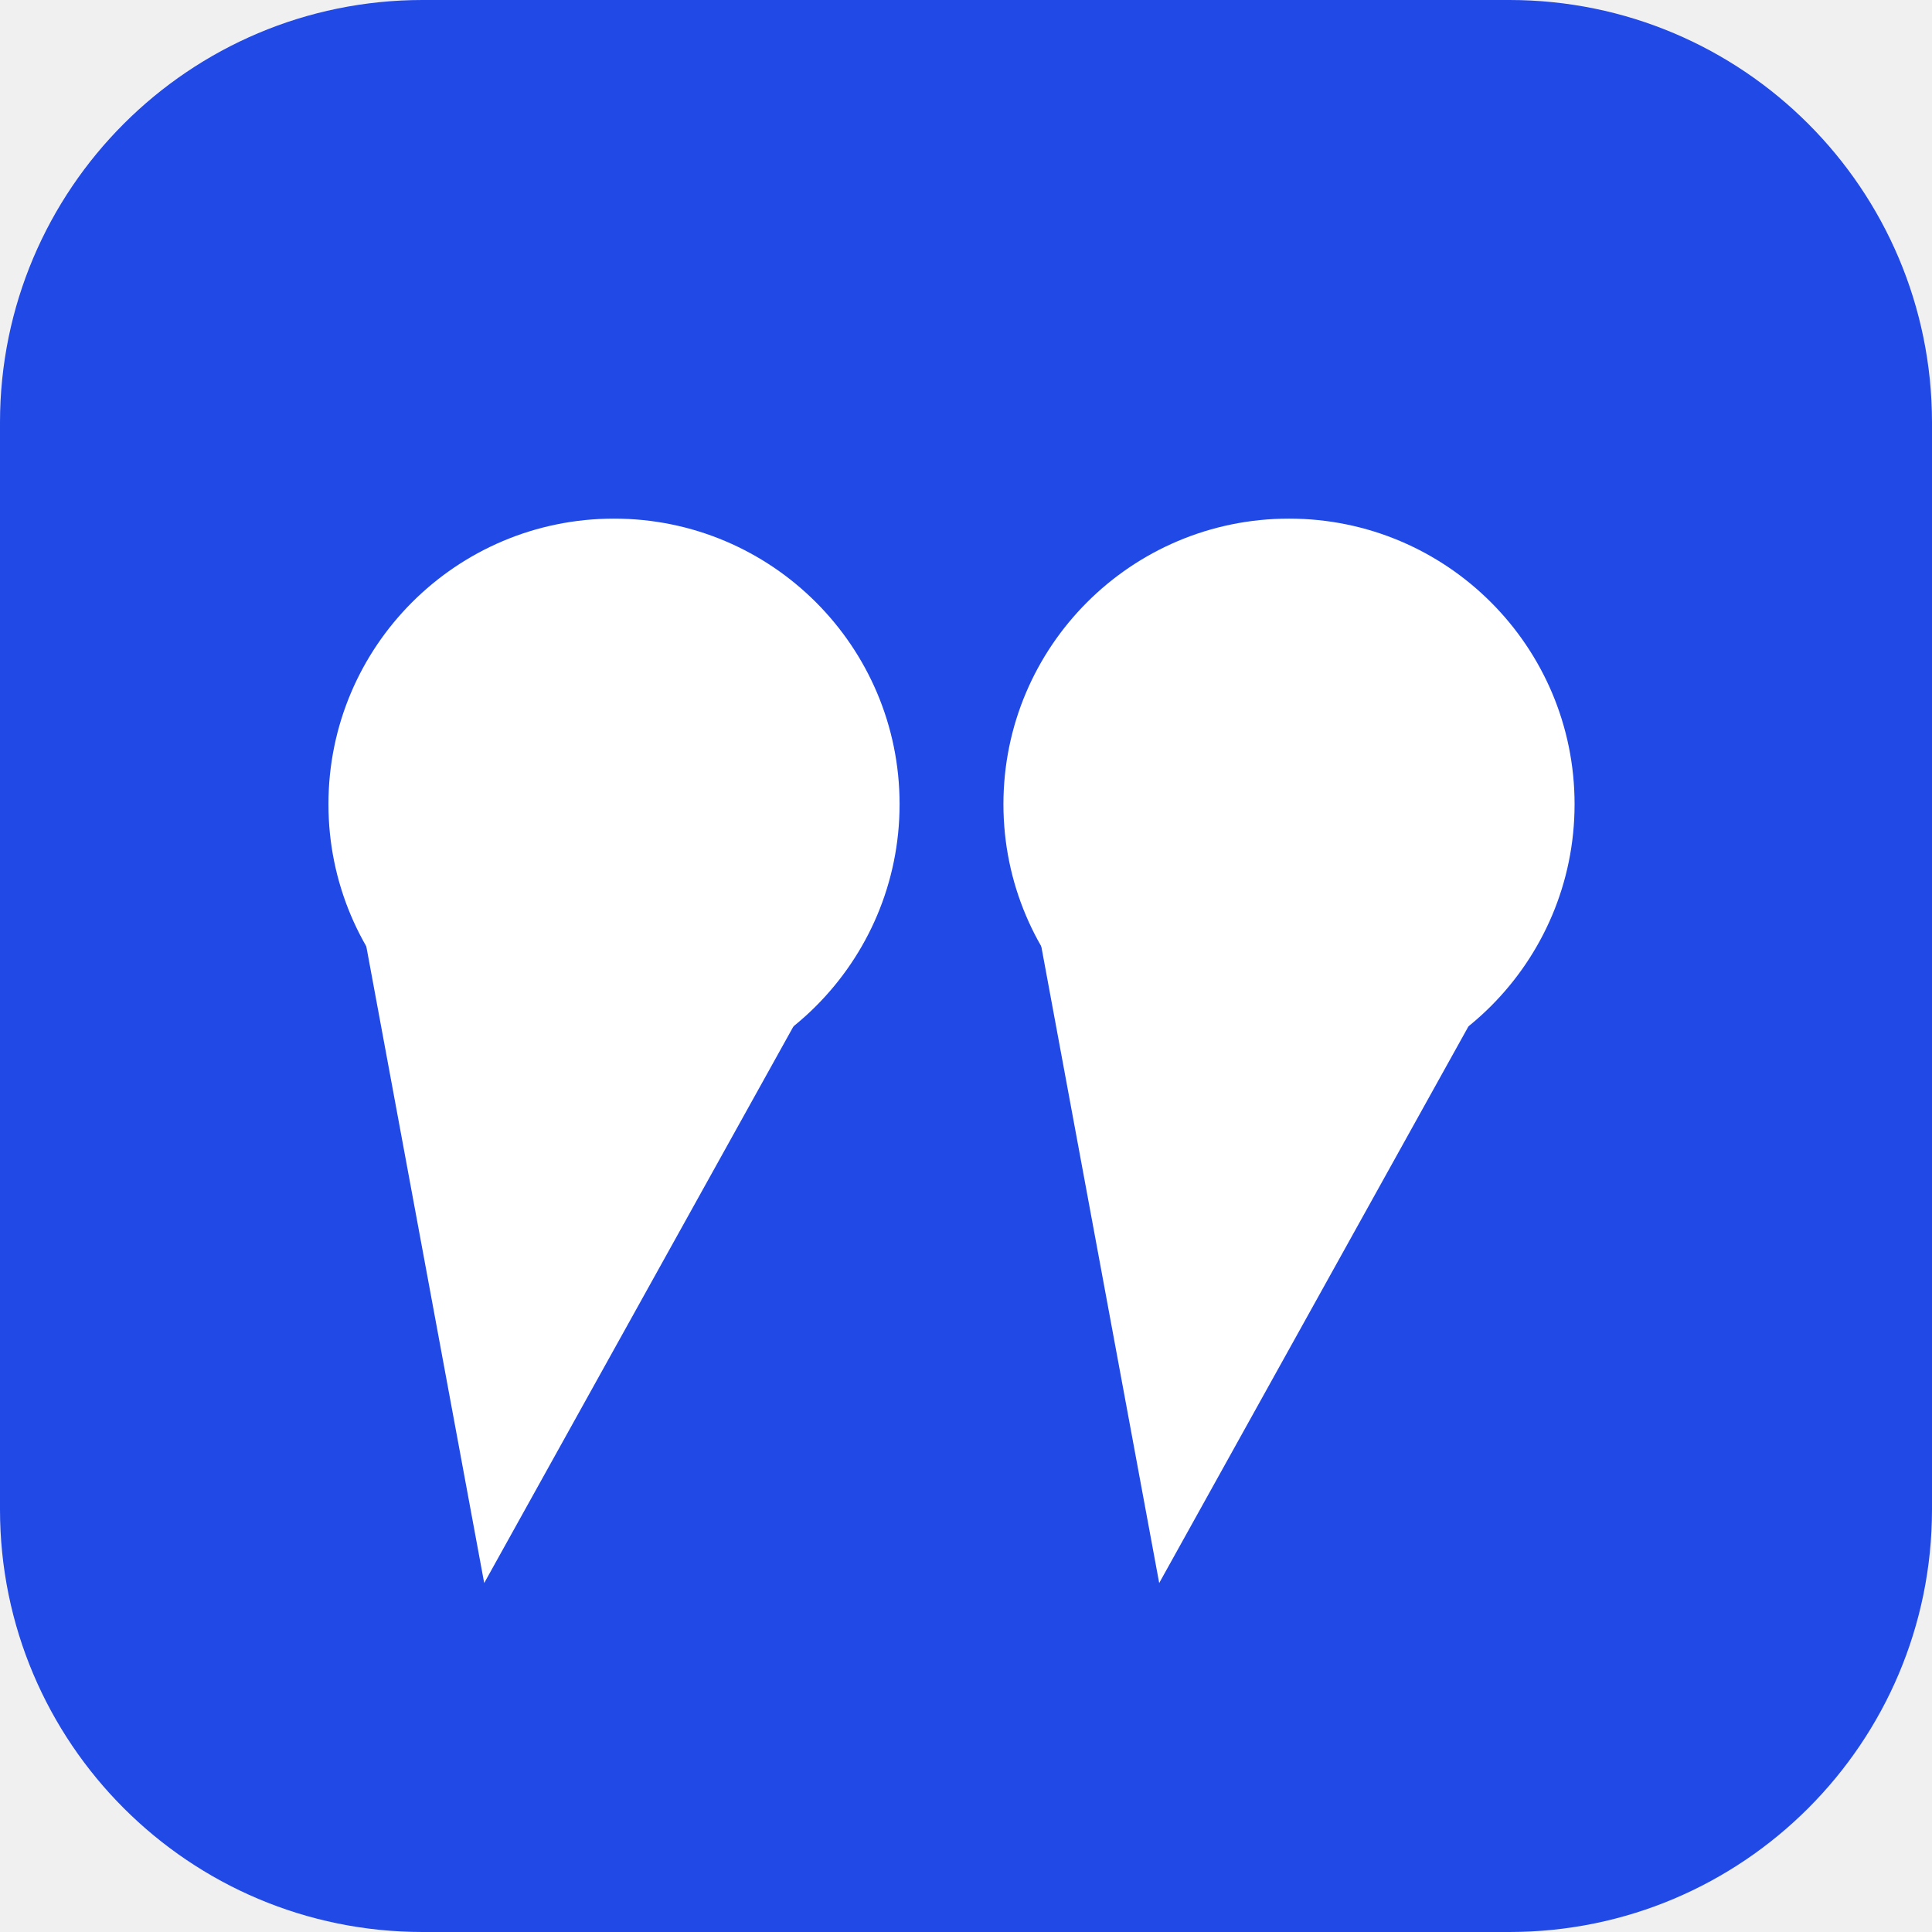
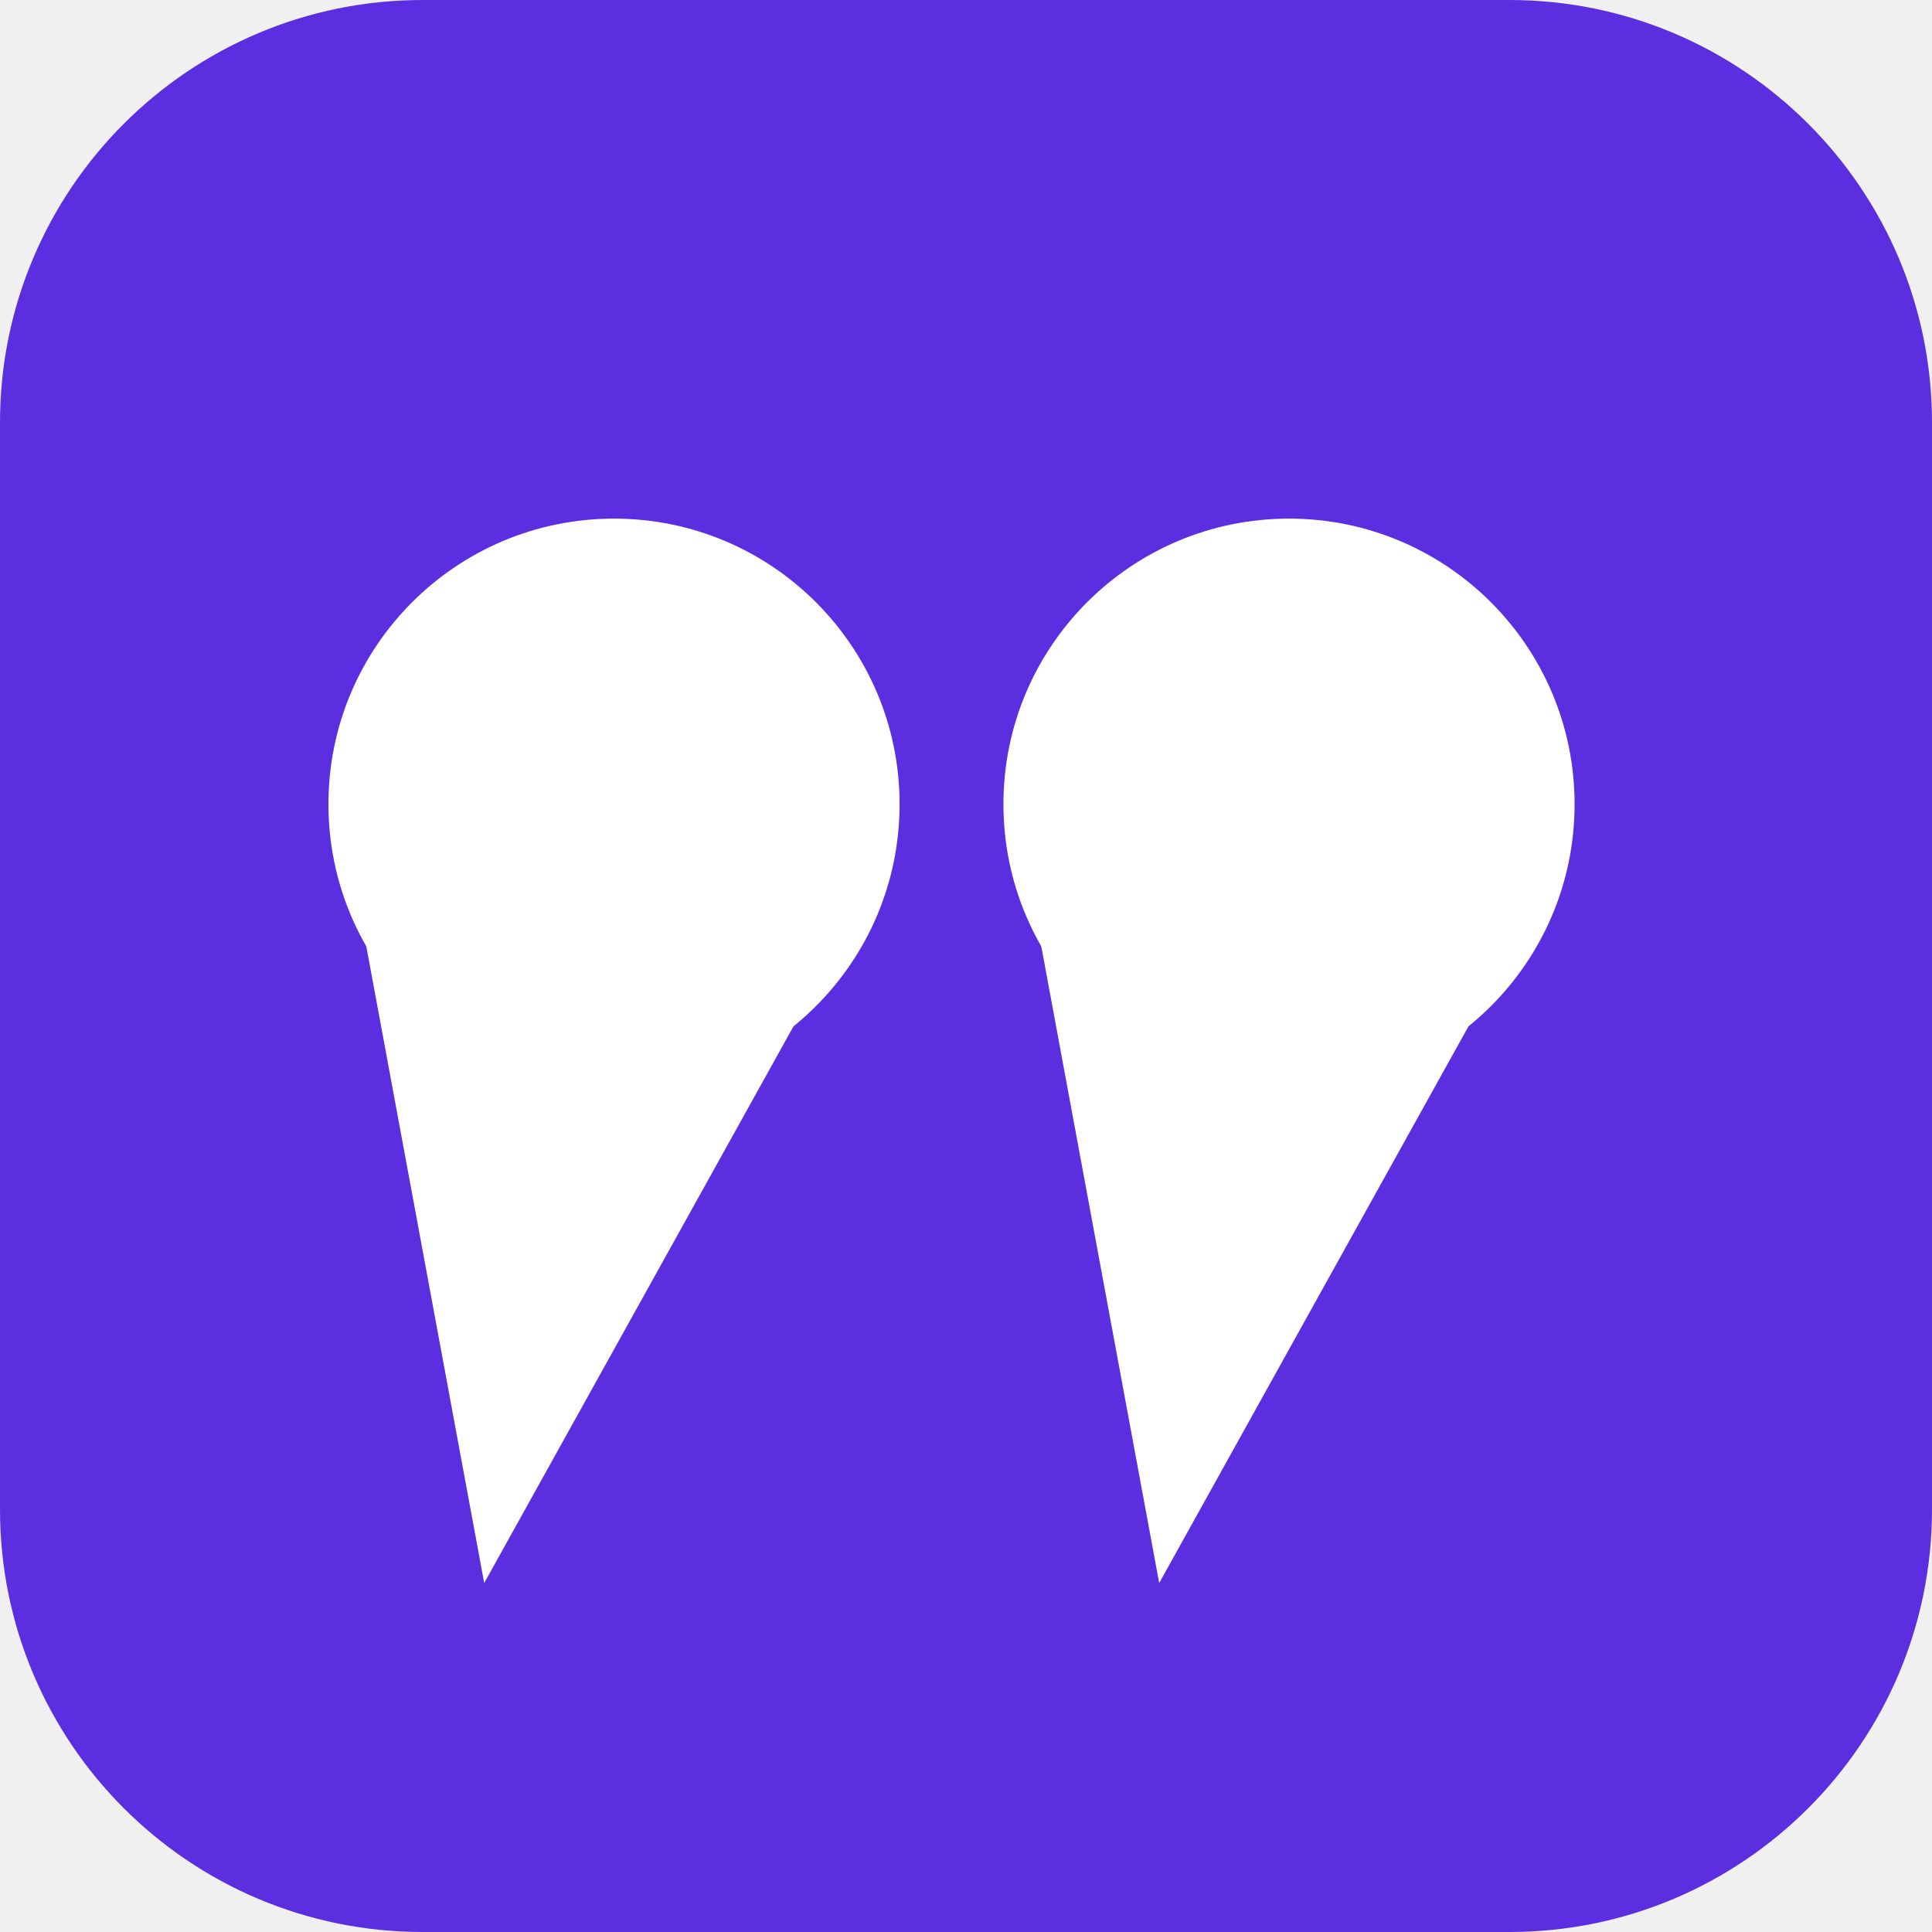
<svg xmlns="http://www.w3.org/2000/svg" viewBox="0 0 64 64" role="img" aria-label="Quoted">
-   <rect width="64" height="64" rx="14" fill="#2049e5" />
+   <rect width="64" height="64" rx="14" fill="#5b2fe0" />
  <g fill="#ffffff" transform="translate(4 6) scale(0.86)">
    <circle cx="19" cy="24" r="11" />
    <path d="M9 27h20L14 54z" />
    <circle cx="45" cy="24" r="11" />
    <path d="M35 27h20L40 54z" />
  </g>
</svg>
